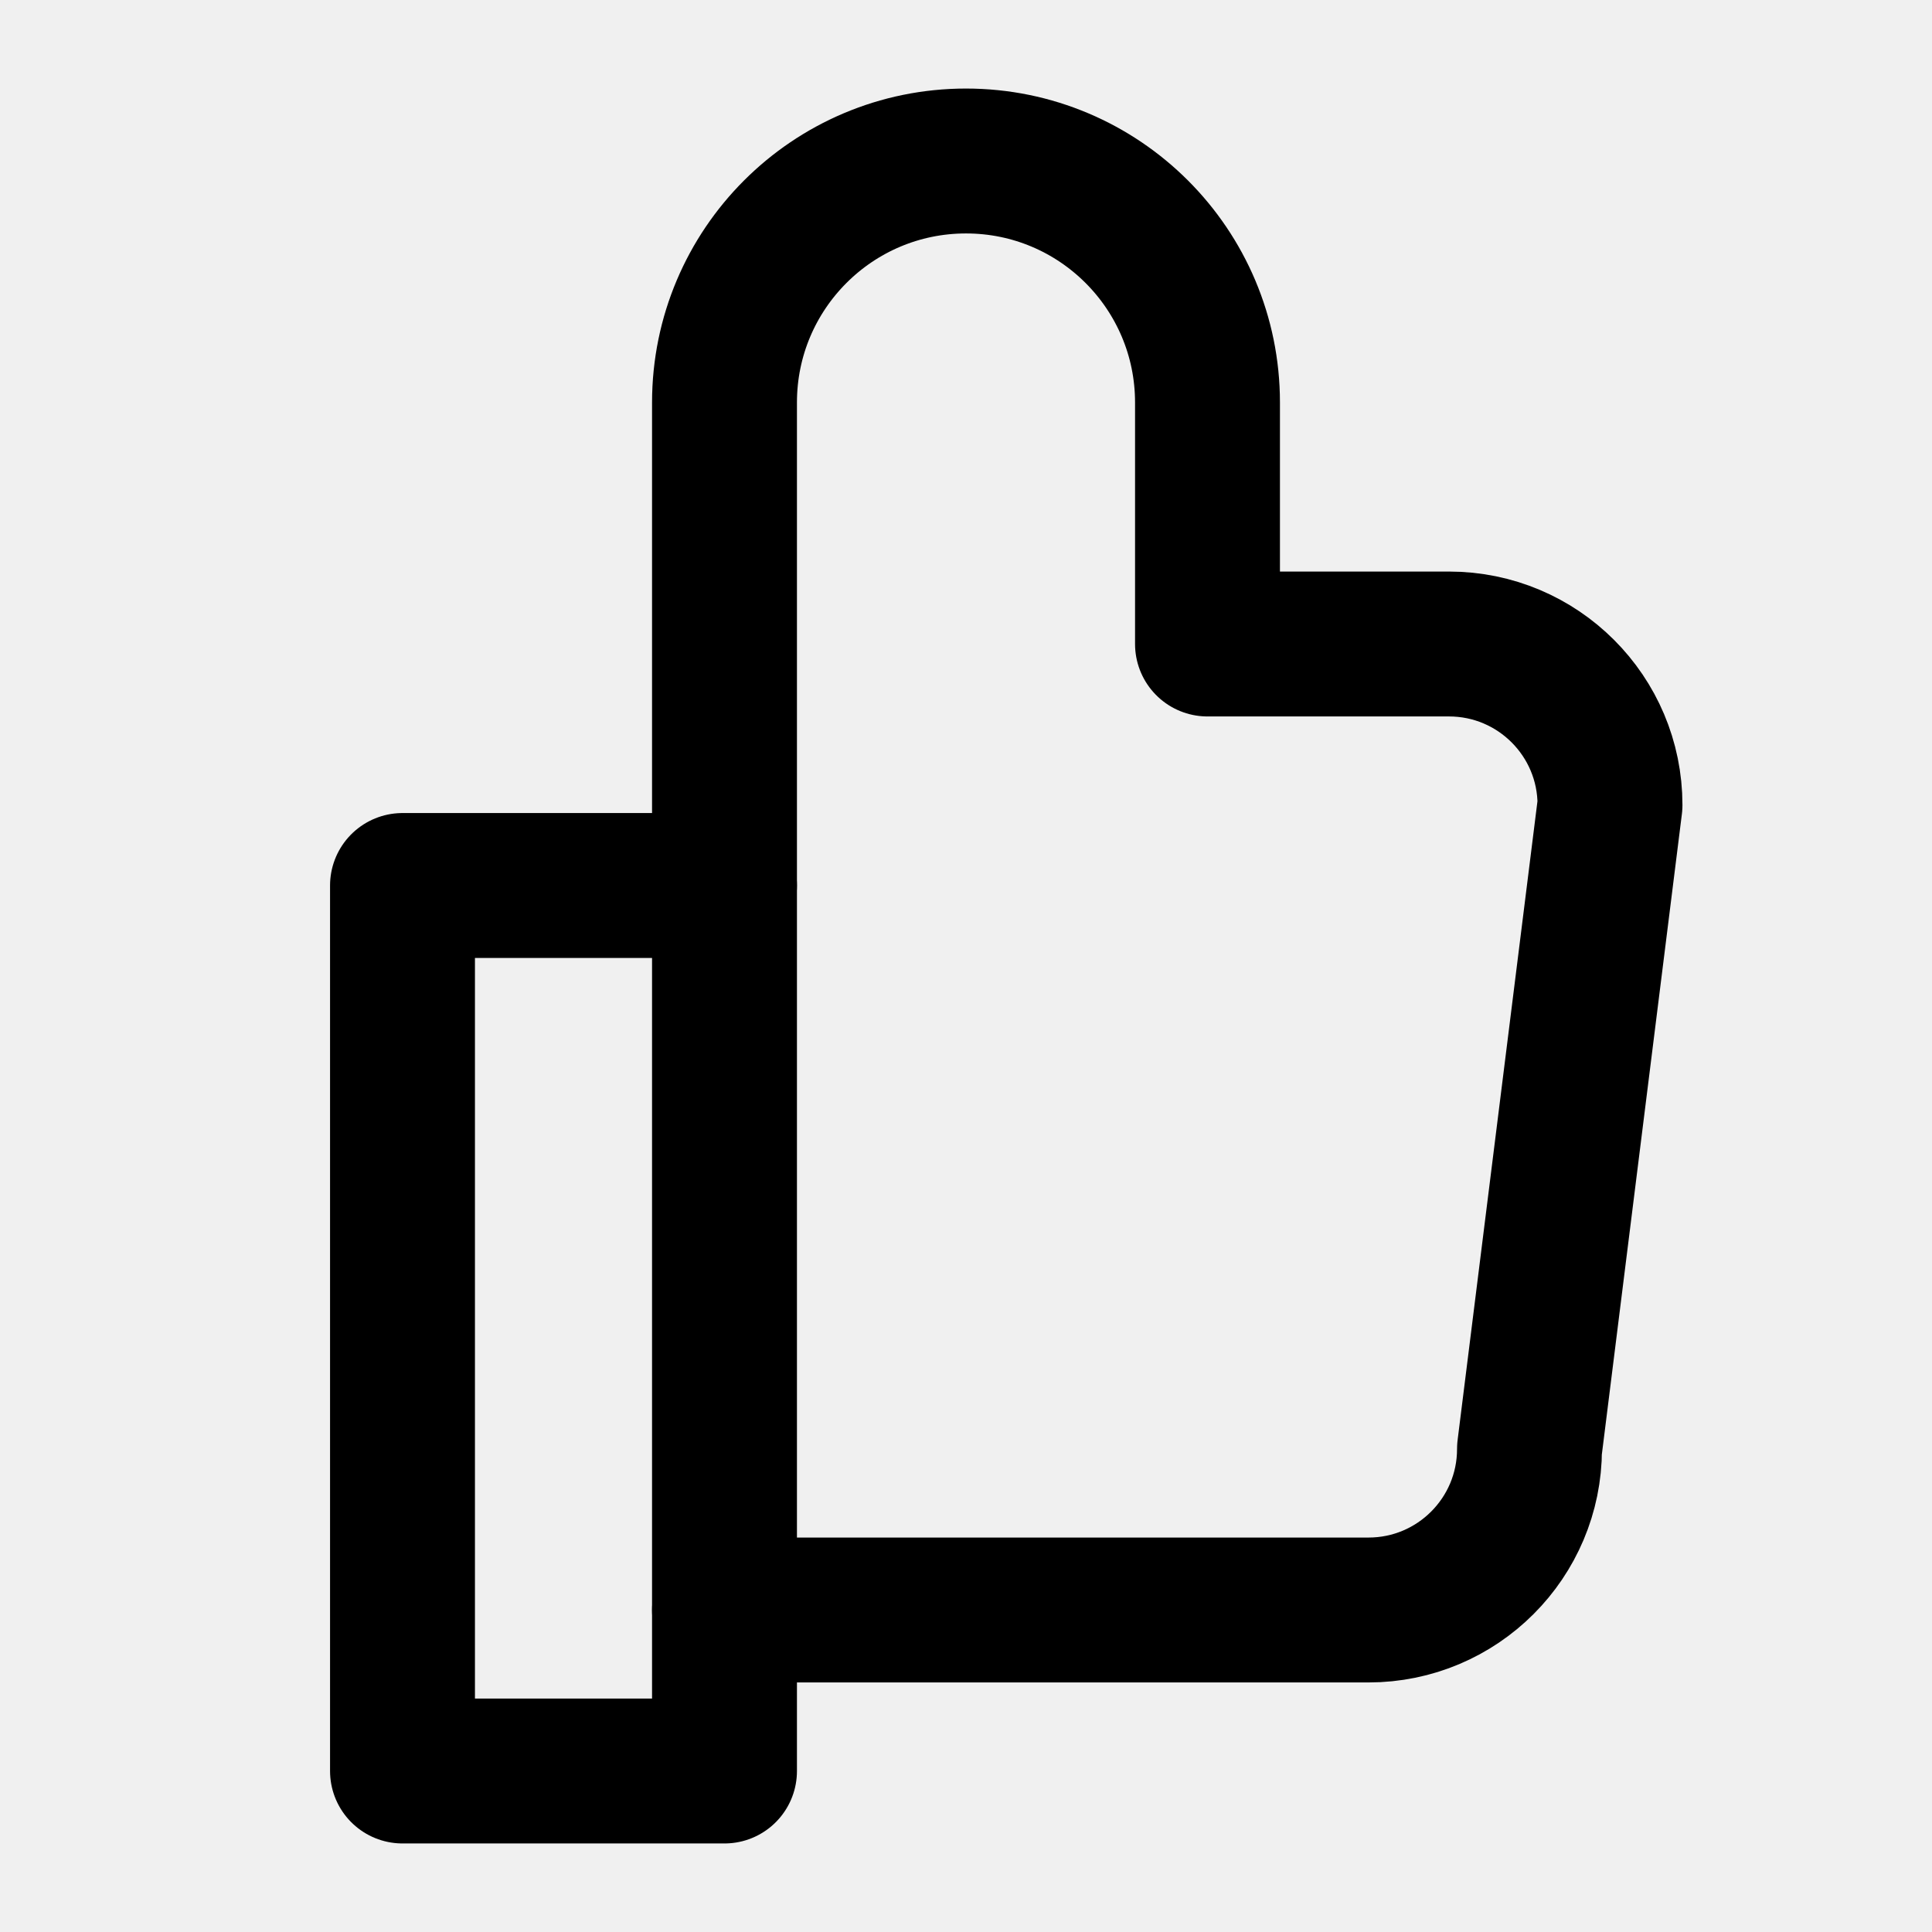
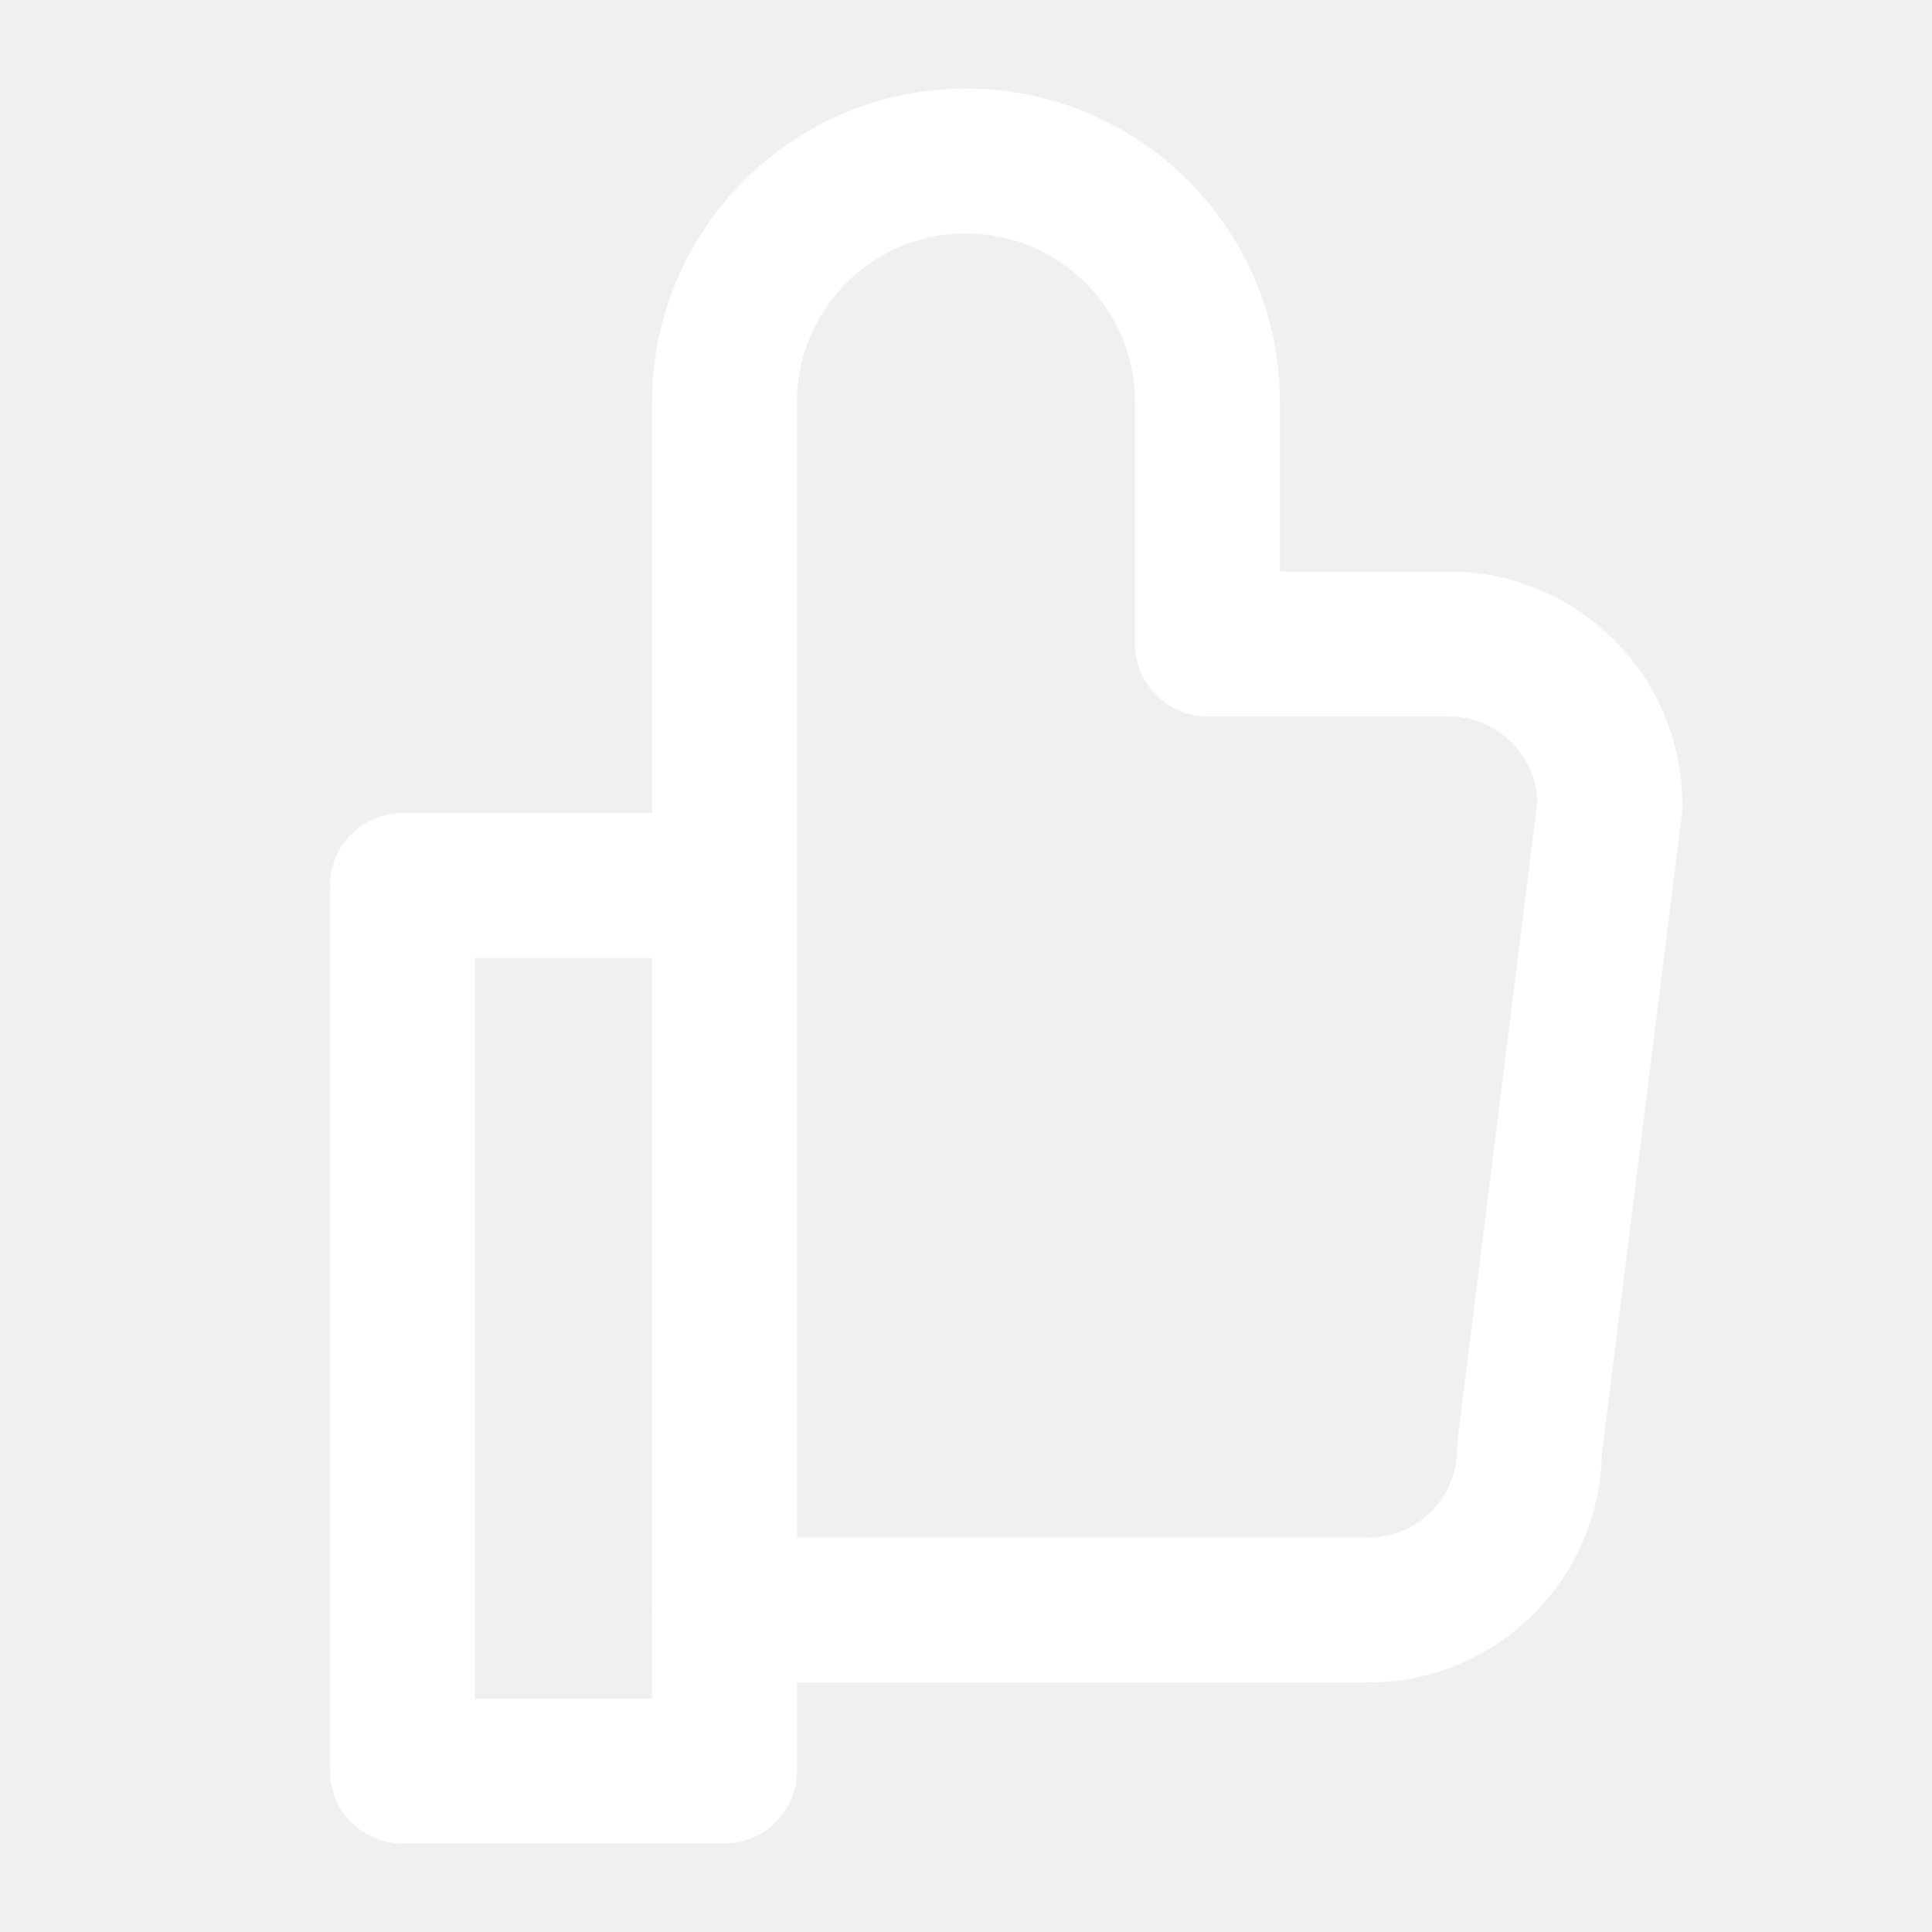
- <svg xmlns="http://www.w3.org/2000/svg" viewBox="0 0 24 24" fill="none" stroke="currentColor" stroke-width="1.8" stroke-linecap="round" stroke-linejoin="round">
+ <svg xmlns="http://www.w3.org/2000/svg" viewBox="0 0 24 24" fill="none" stroke="#fff" stroke-width="1.8" stroke-linecap="round" stroke-linejoin="round">
  <path d="M9 11V5a3 3 0 0 1 6 0v3h3a2 2 0 0 1 2 2l-1 8a2 2 0 0 1-2 2H9" />
  <path d="M5 11h4v11H5z" />
</svg>
